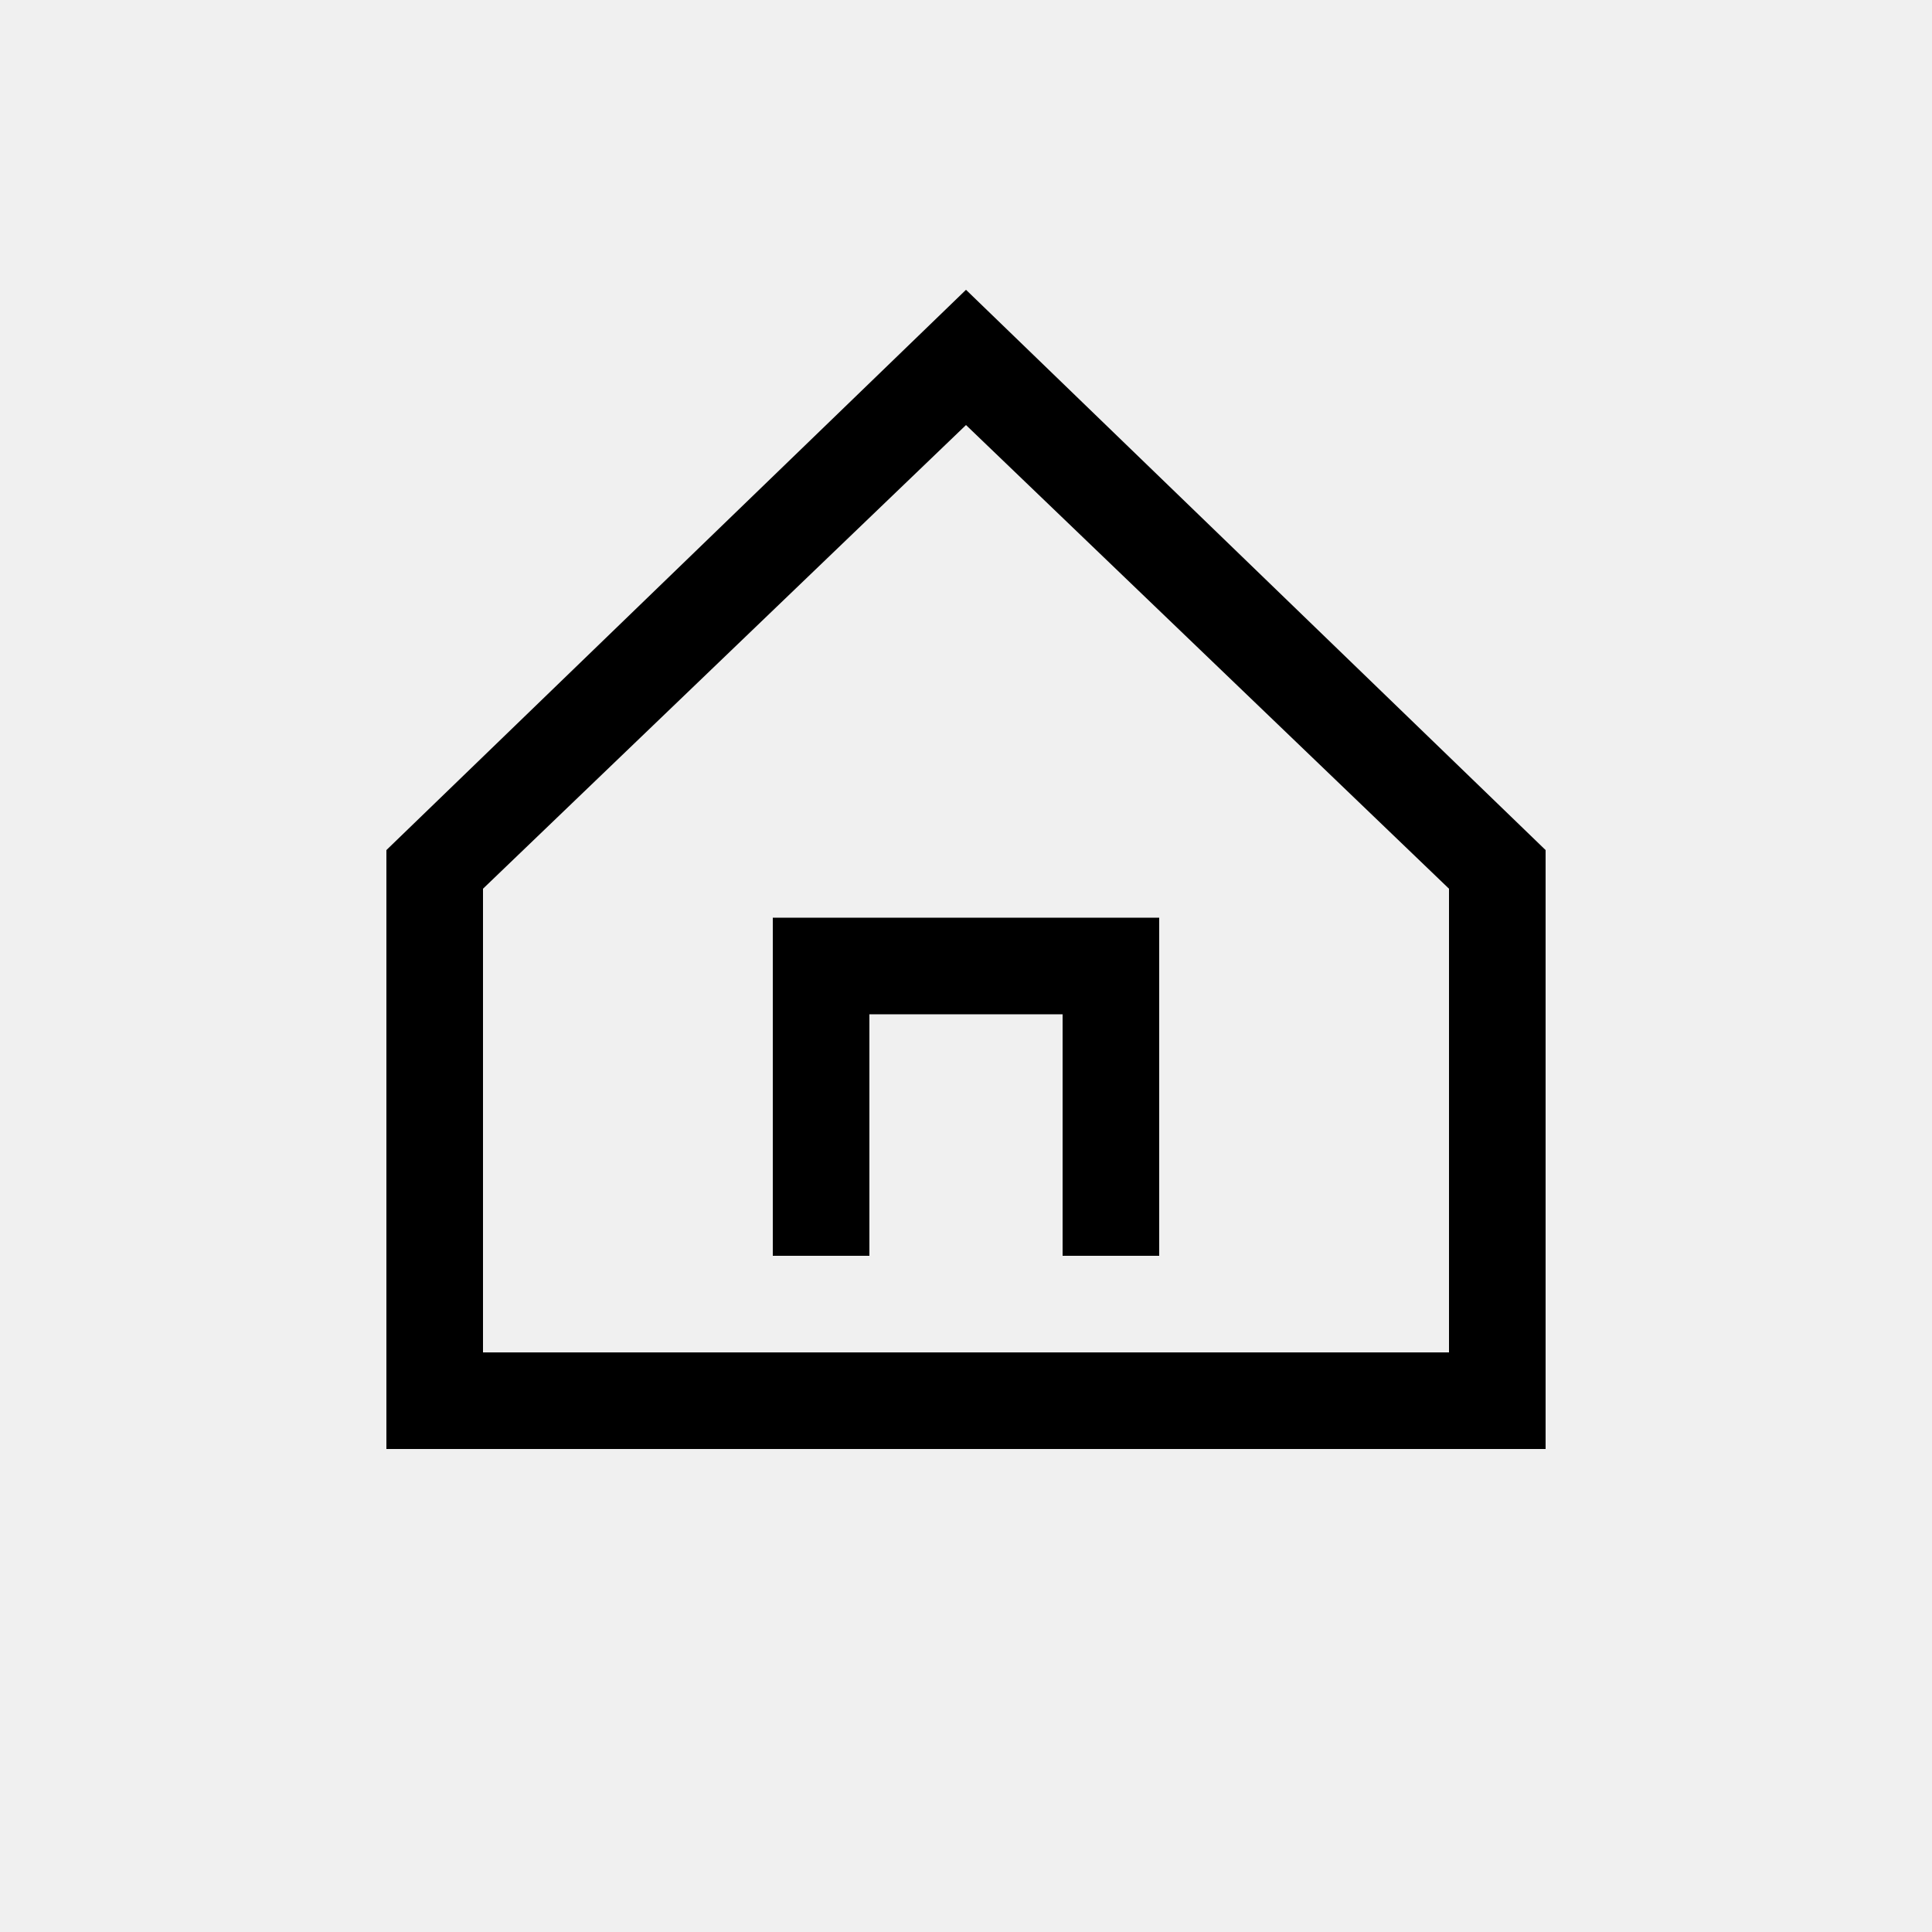
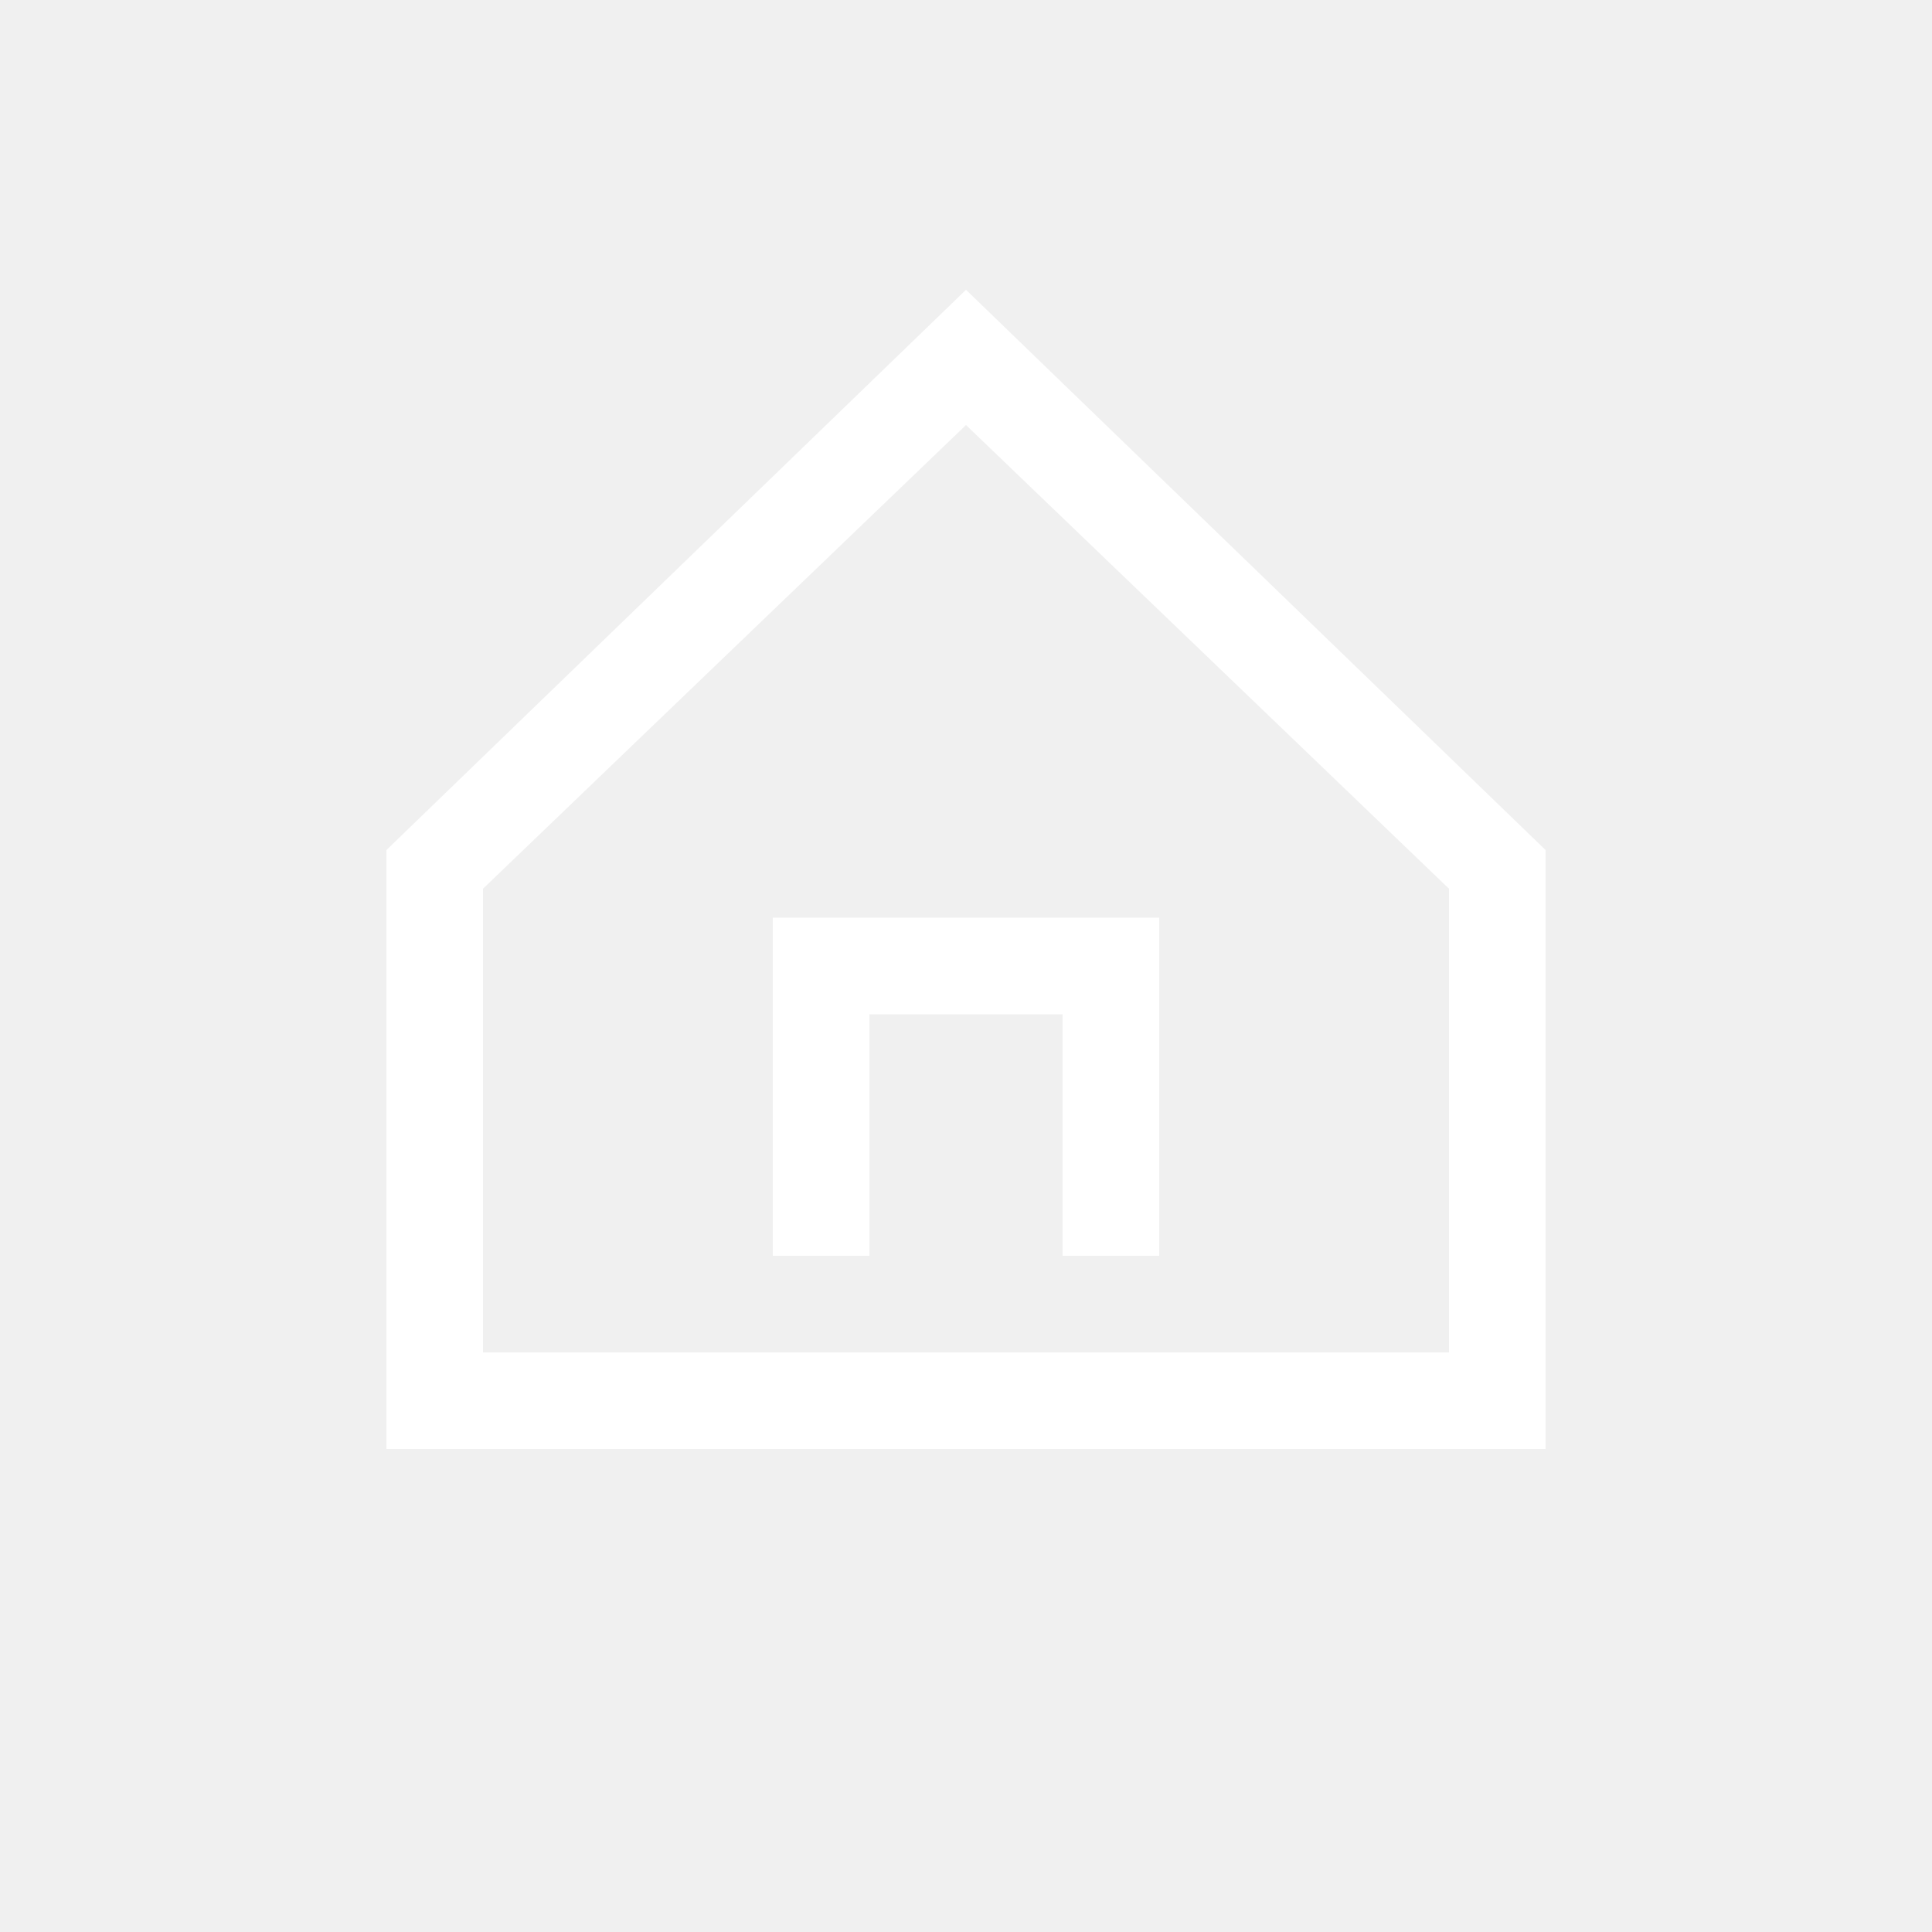
- <svg xmlns="http://www.w3.org/2000/svg" width="20" height="20" viewBox="0 0 20 20" fill="none">
-   <path d="M10 3L4 8.8V15H16V8.8L10 3ZM15 14H5V9.2L10 4.4L15 9.2V14Z" fill="black" />
-   <path d="M8 13H9V10.5H11V13H12V9.5H8V13Z" fill="black" />
+ <svg xmlns="http://www.w3.org/2000/svg" width="20" height="20" viewBox="0 0 20 20" fill="#FFFFFF">
+   <path d="M10 3L4 8.8V15H16V8.8L10 3ZM15 14H5V9.2L10 4.4L15 9.2V14Z" />
+   <path d="M8 13H9V10.5H11V13H12V9.5H8V13Z" />
</svg>
